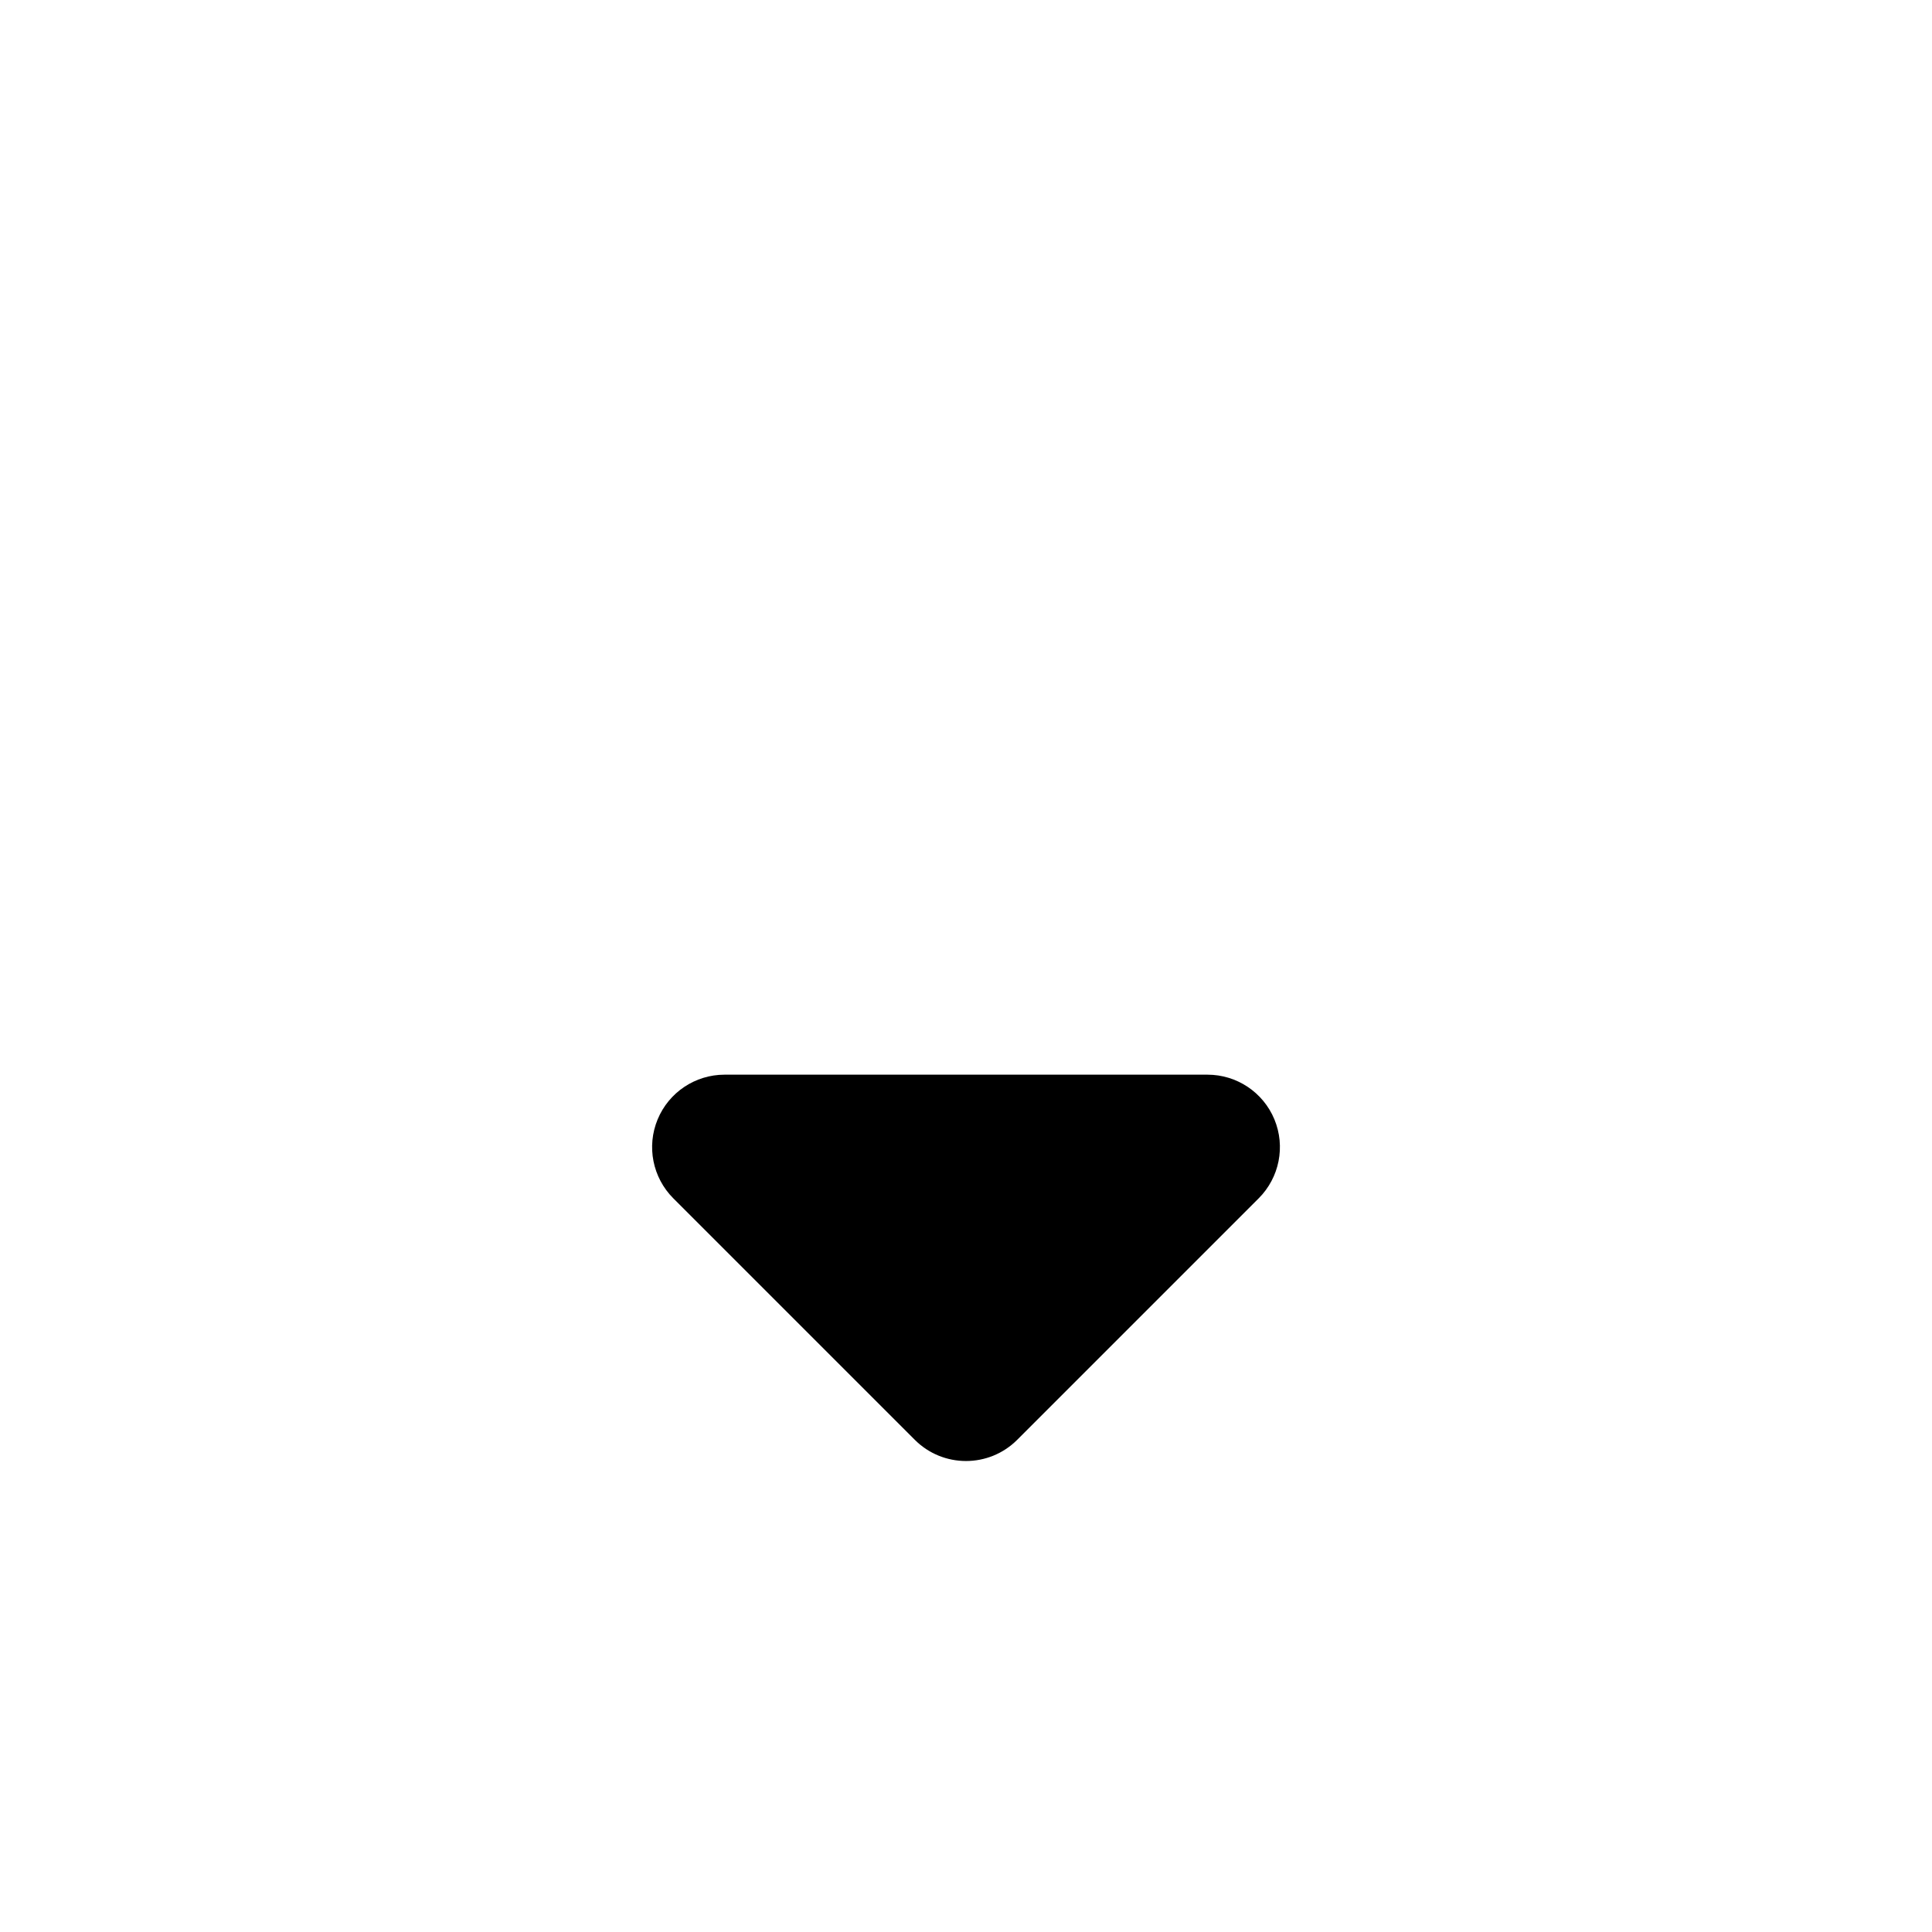
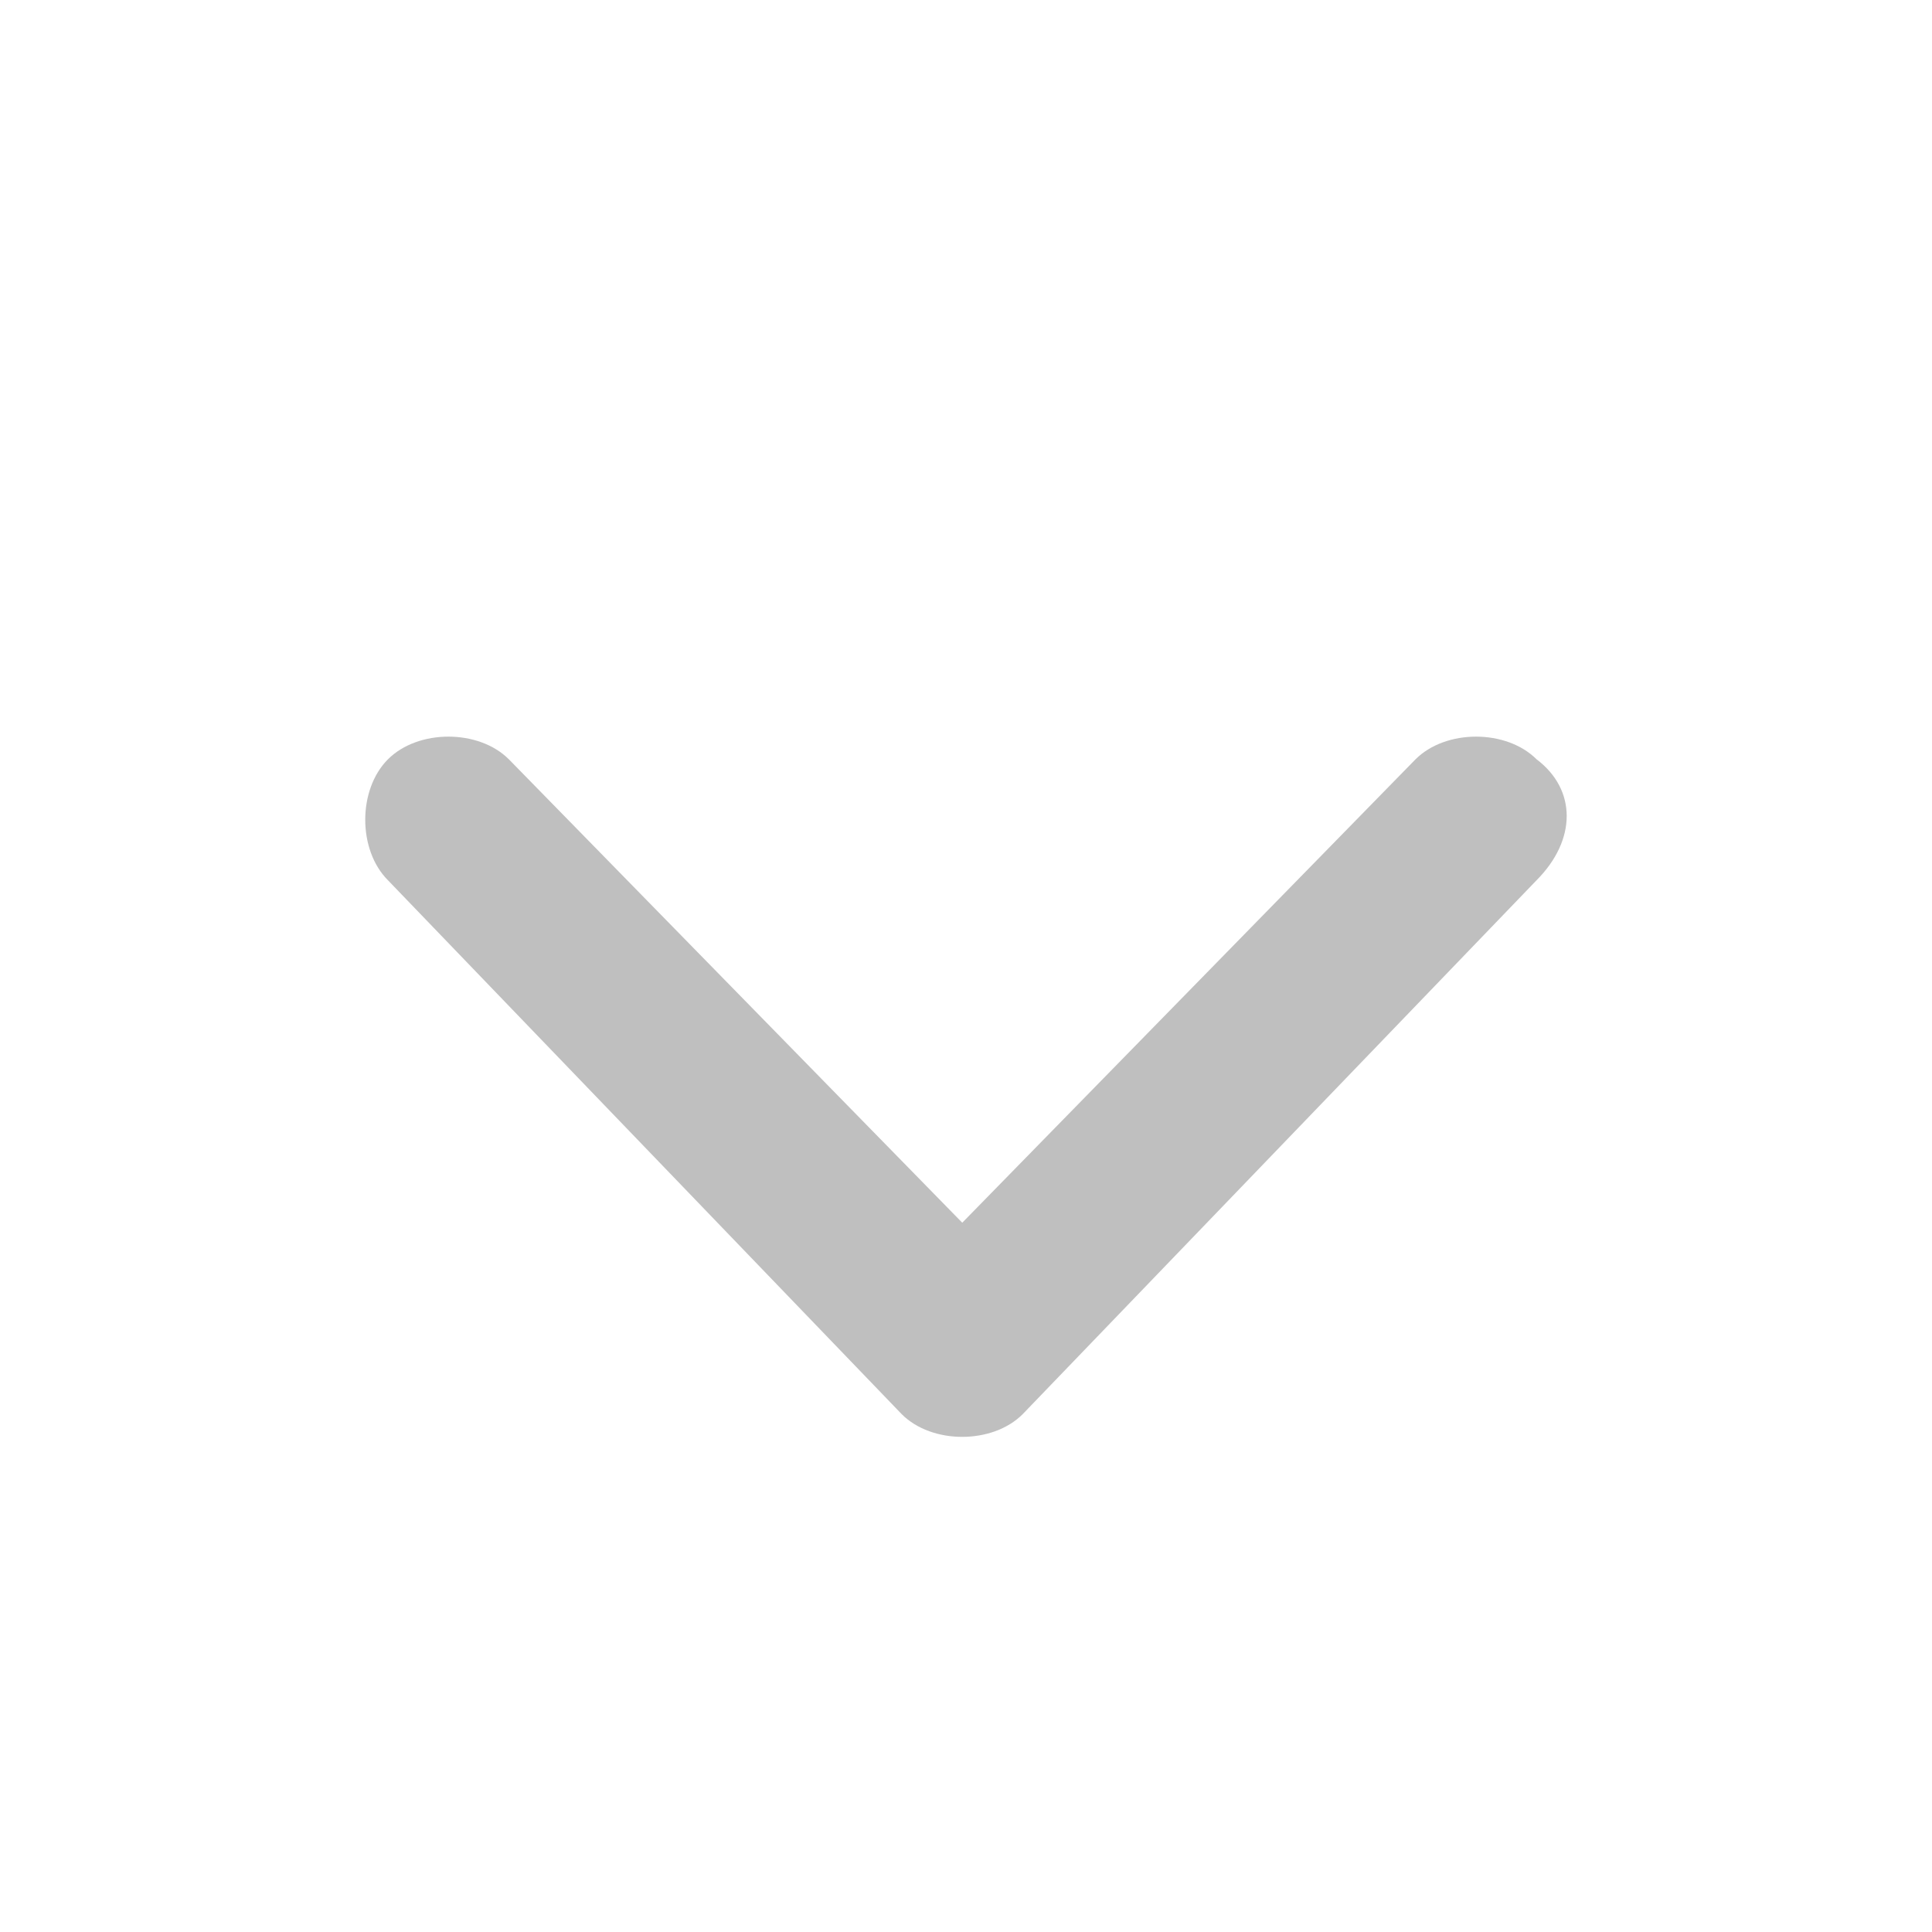
- <svg xmlns="http://www.w3.org/2000/svg" viewBox="0 0 1024 1024" version="1.1">
-   <path d="M675.456 593.28A38.4 38.4 0 0 0 640 569.6H384a38.4 38.4 0 0 0-27.136 65.536l128 128a38.4 38.4 0 0 0 54.272 0l128-128a38.4 38.4 0 0 0 8.32-41.856z" p-id="1890" />
+ <svg xmlns="http://www.w3.org/2000/svg" width="16px" height="16px" viewBox="0 0 16 16" version="1.1">
+   <g id="云管备份" stroke="none" stroke-width="1" fill="none" fill-rule="evenodd">
+     <g id="个人资料-面板颜色更新" transform="translate(-1458, -1518)">
+       <g id="其他/控件/翻页" transform="translate(1390, 1510)">
+         <g id="icon/其他/箭头展开" transform="translate(68, 8)">
+           <g id="down" transform="translate(4, 5)" />
+           <rect id="矩形" fill="#000000" fill-rule="nonzero" opacity="0" x="0" y="0" width="16" height="16" />
+           <path d="M12.725,6.288 C12.474,6.038 11.974,6.038 11.723,6.288 L7.969,10.126 L4.214,6.288 C3.964,6.038 3.463,6.038 3.213,6.288 C2.962,6.539 2.962,7.039 3.213,7.29 L7.468,11.712 C7.718,11.962 8.219,11.962 8.469,11.712 L12.725,7.29 C13.058,6.956 13.058,6.539 12.725,6.288 Z" id="路径" fill-opacity="0.25" fill="#000000" />
+         </g>
+       </g>
+     </g>
+   </g>
</svg>
